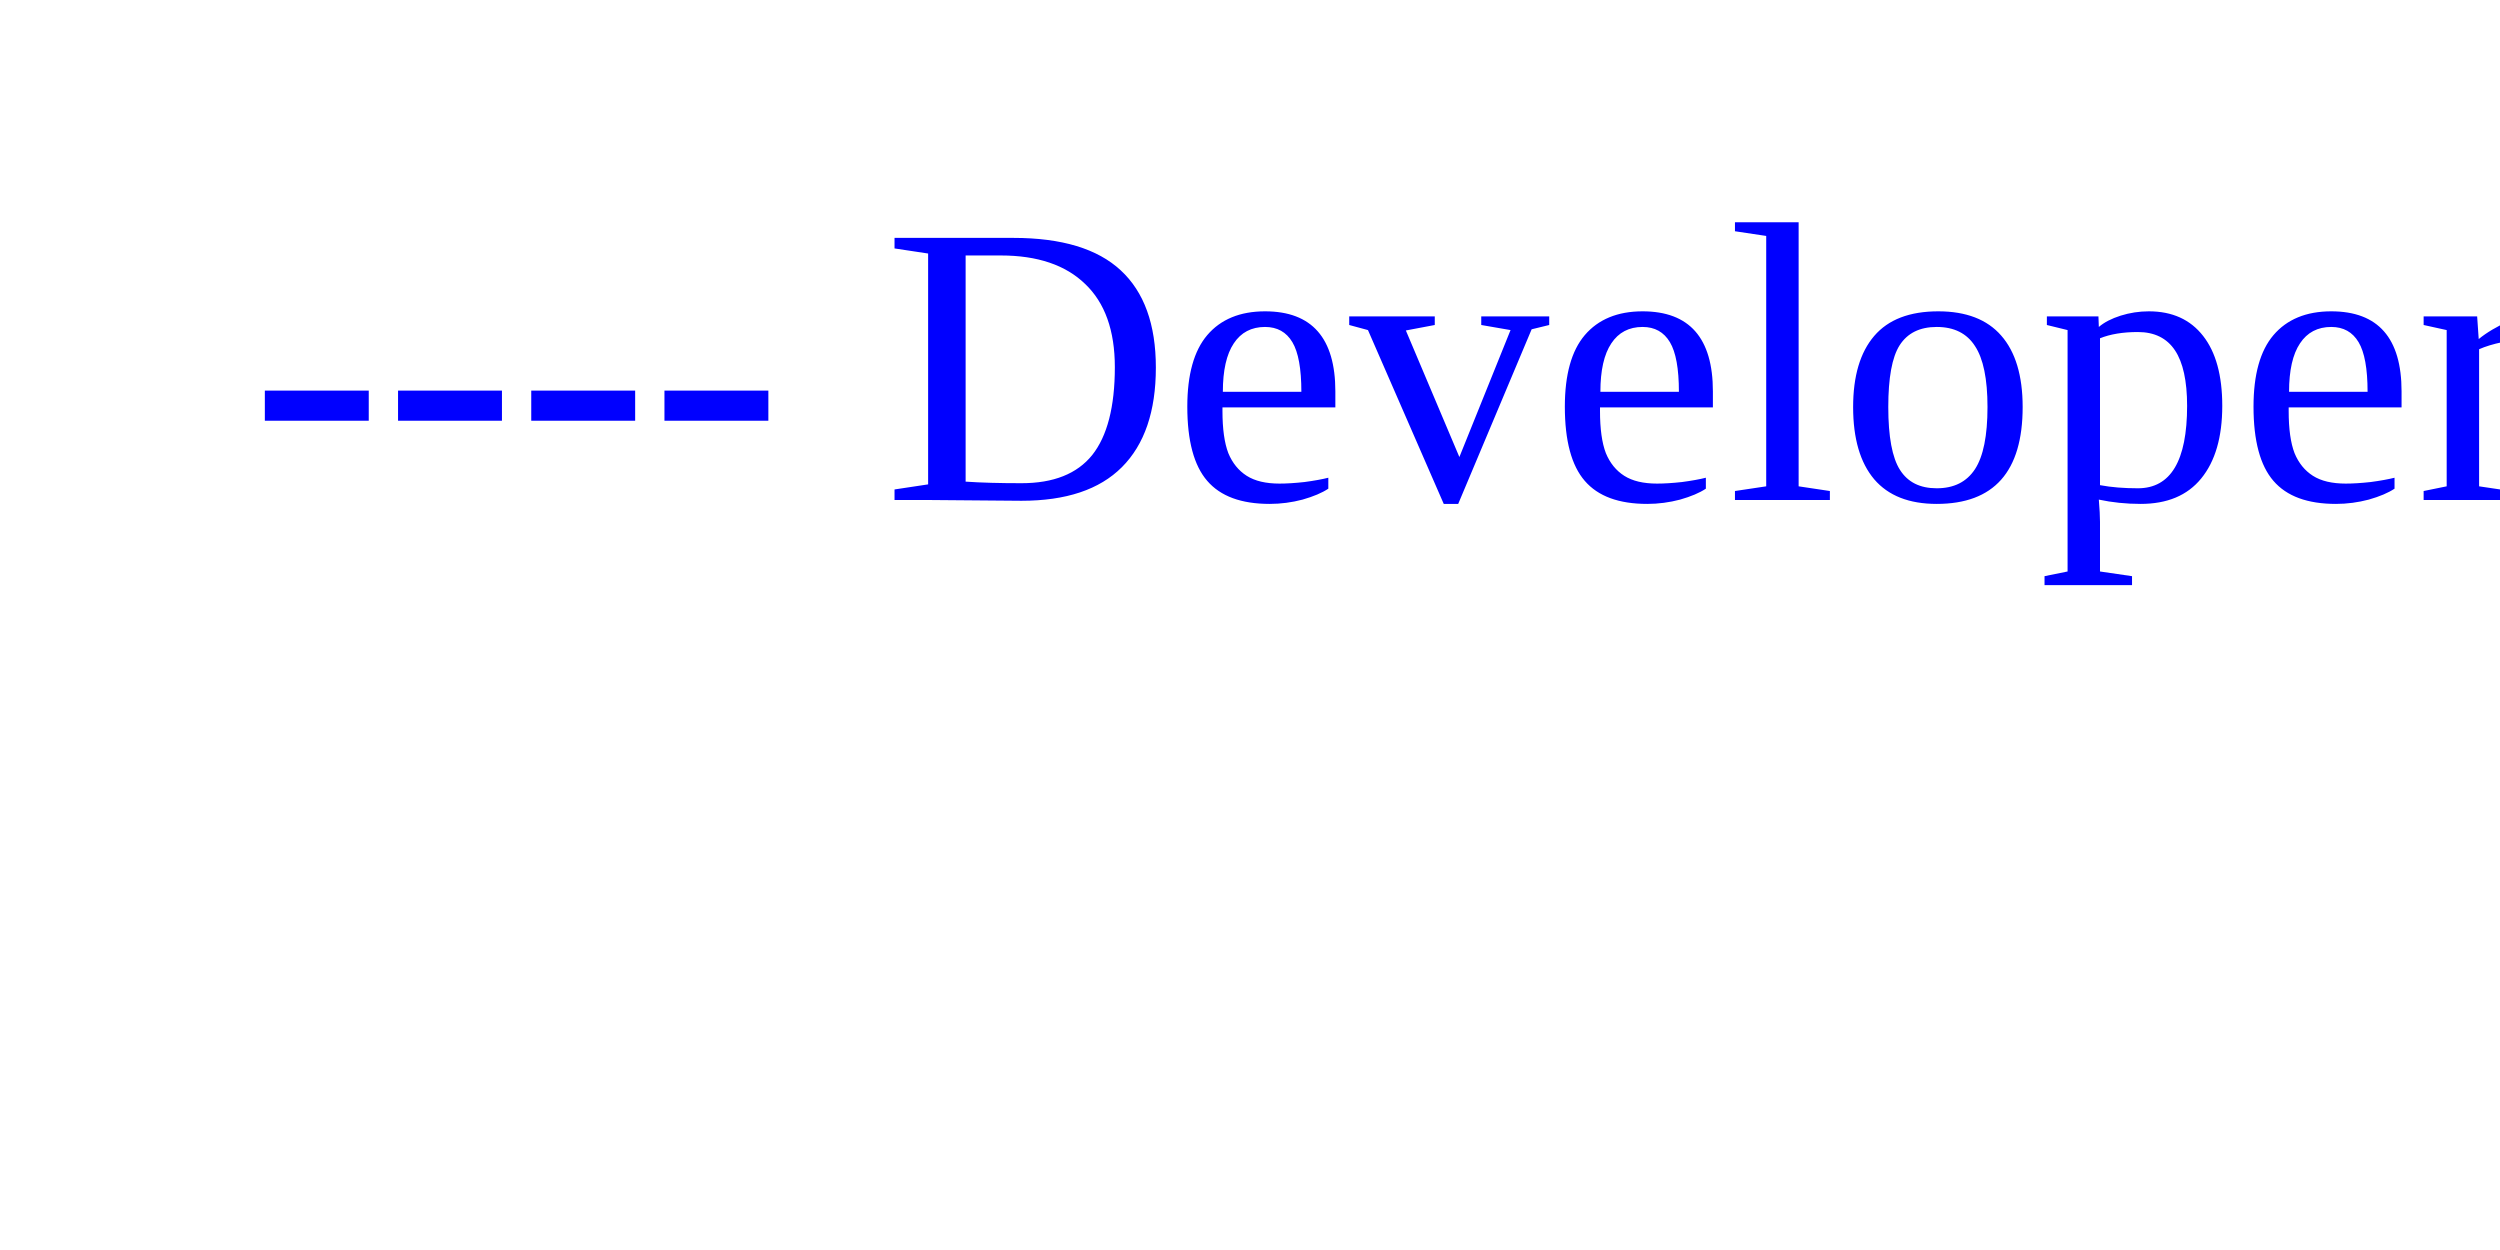
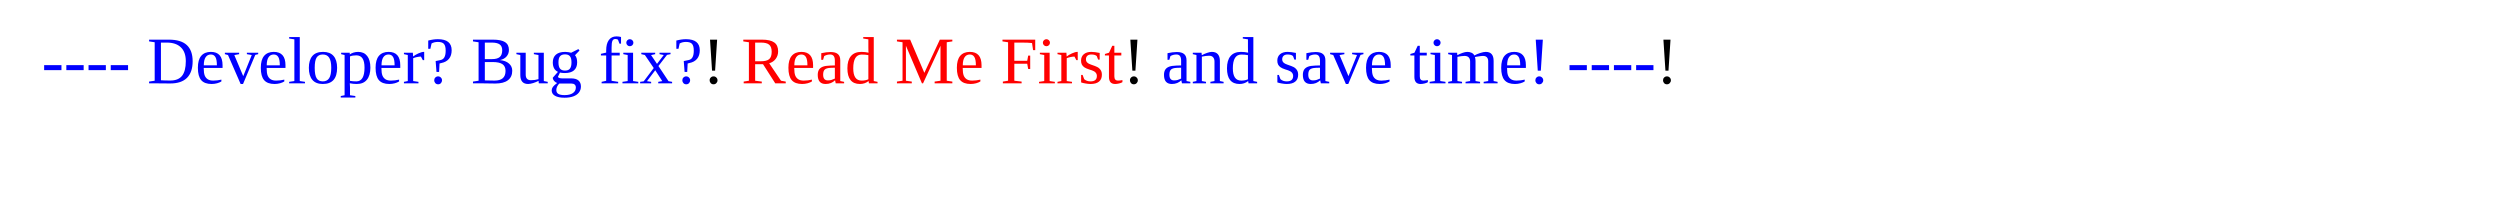
- <svg xmlns="http://www.w3.org/2000/svg" version="1.1" width="100" height="50">
+ <svg xmlns="http://www.w3.org/2000/svg" version="1.1" width="600" height="50">
  <text font-size="16" x="10" y="20">
    <tspan fill="blue">---- Developer? </tspan>
    <tspan fill="blue">Bug fix? </tspan>!
    <tspan fill="red">Read Me First </tspan>!
    <tspan fill="blue">and save time! ----</tspan>!
  </text>
</svg>
